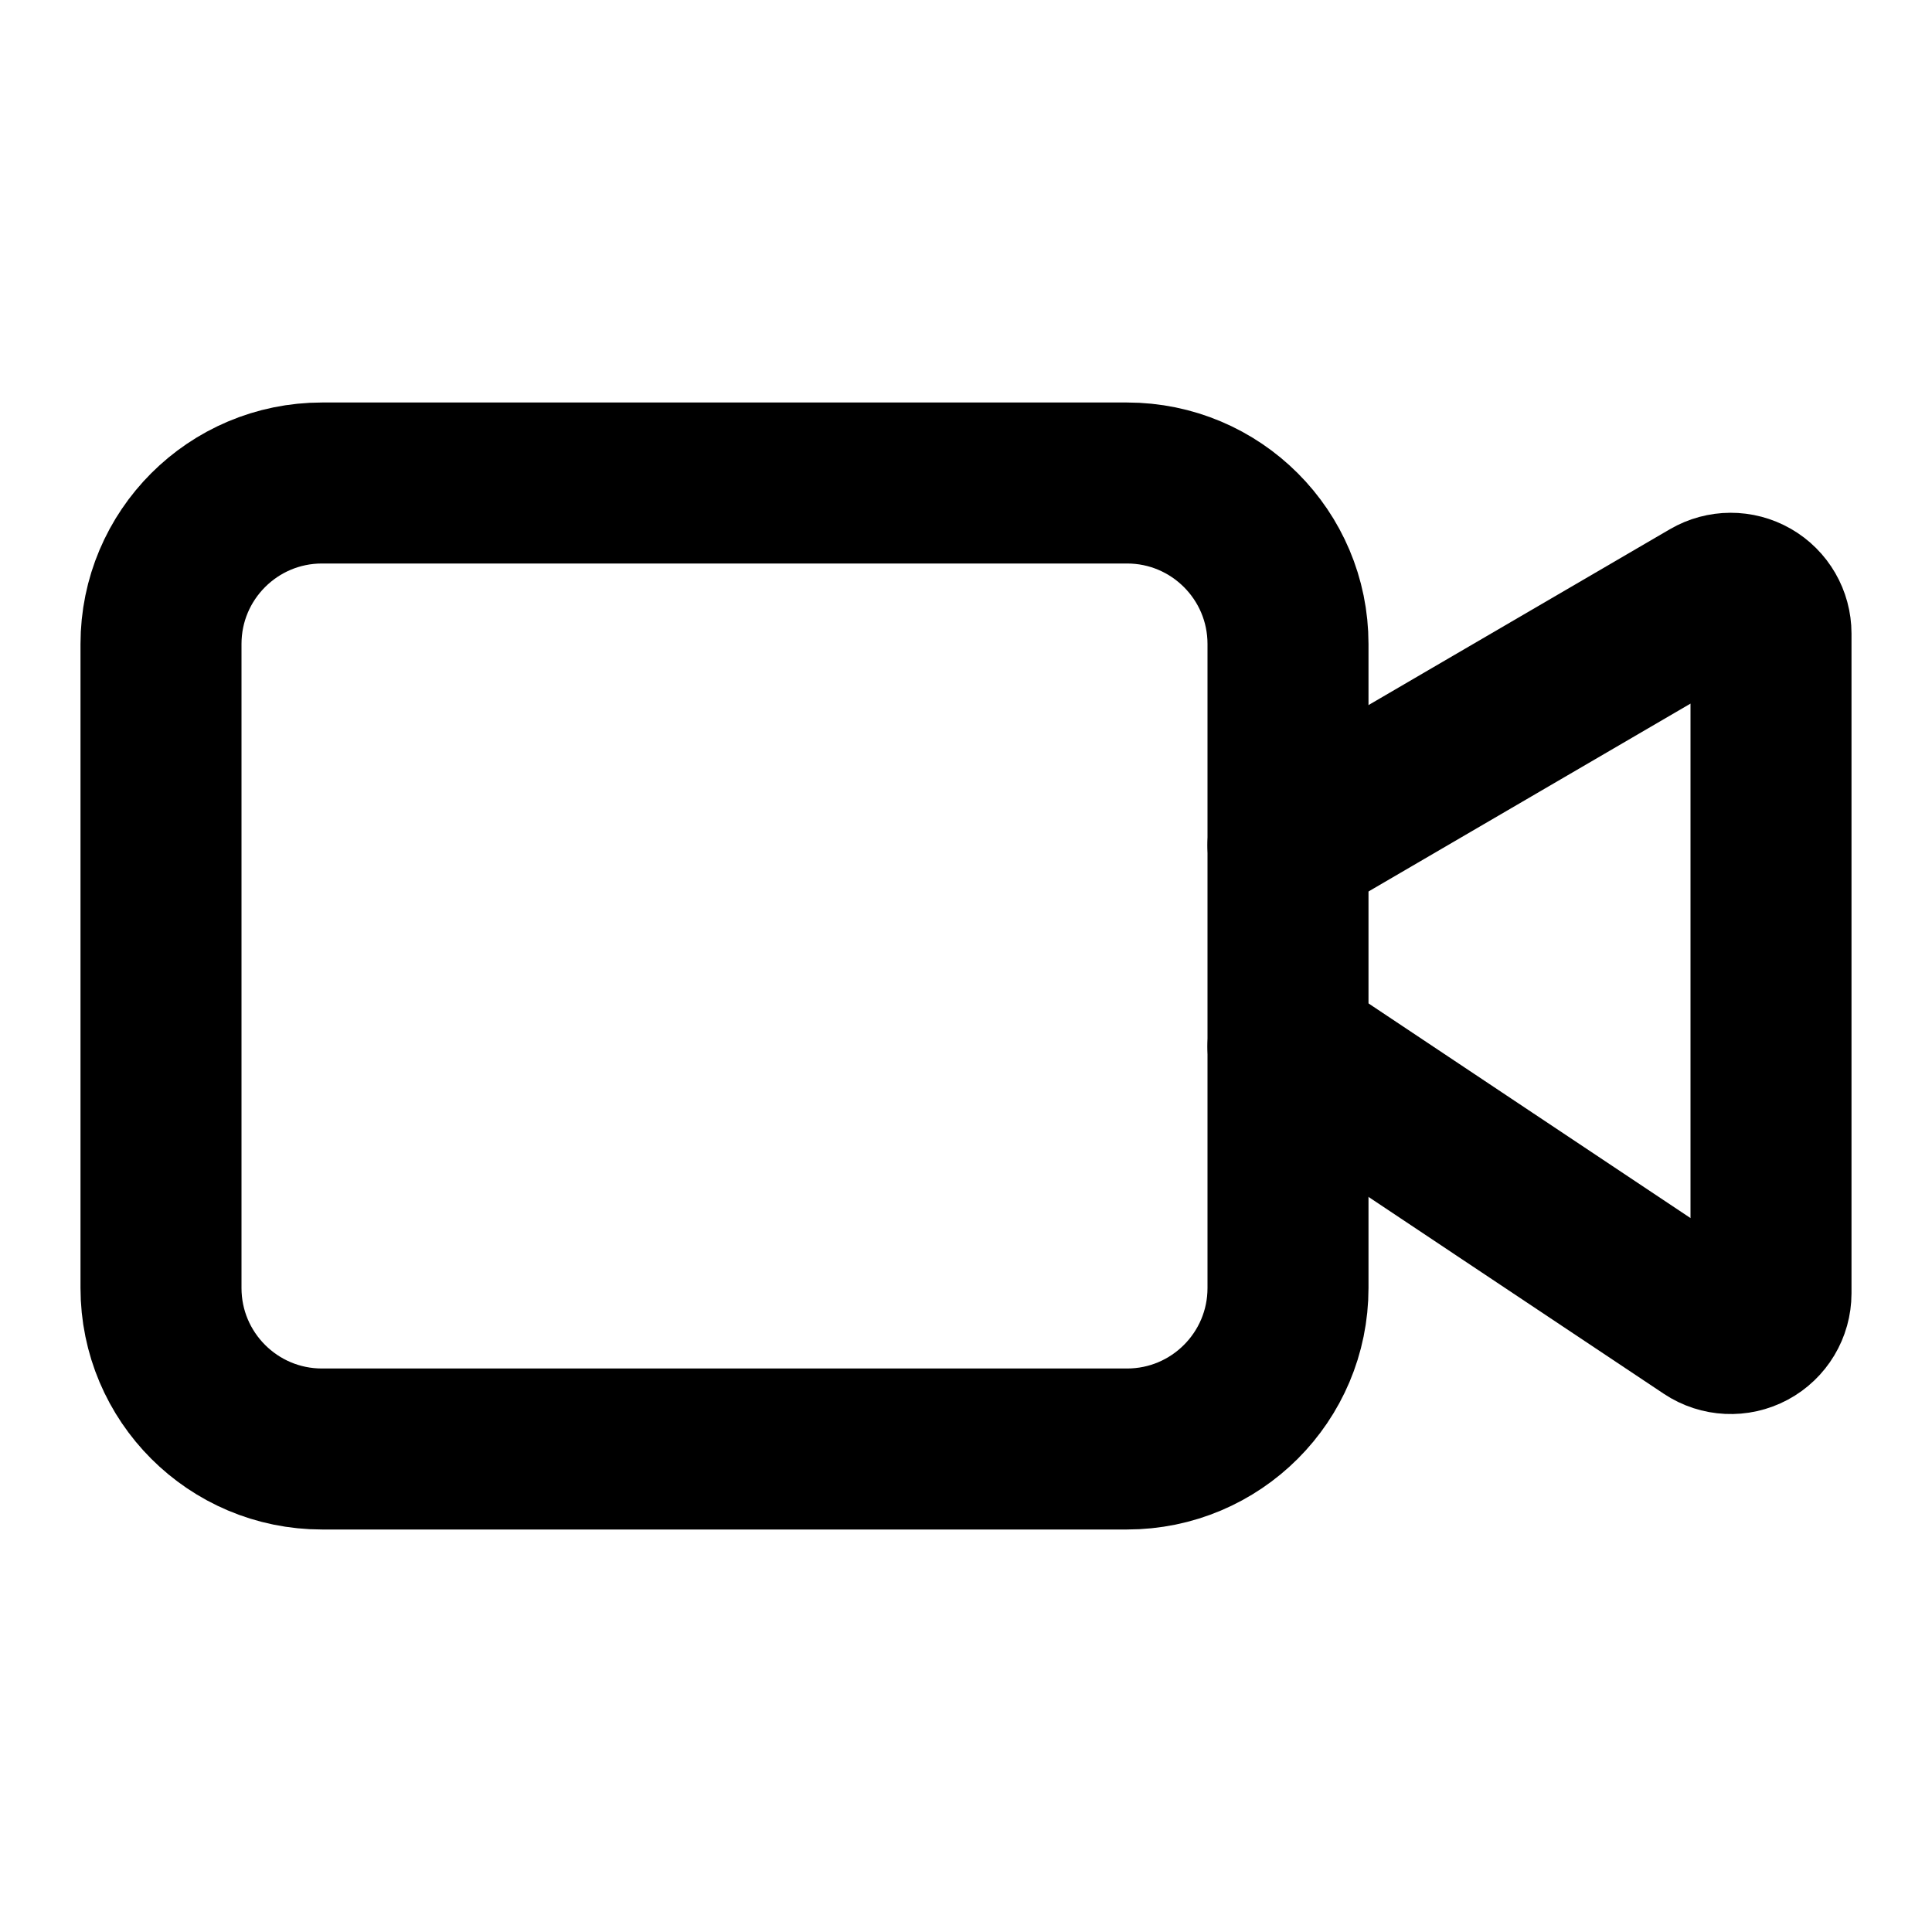
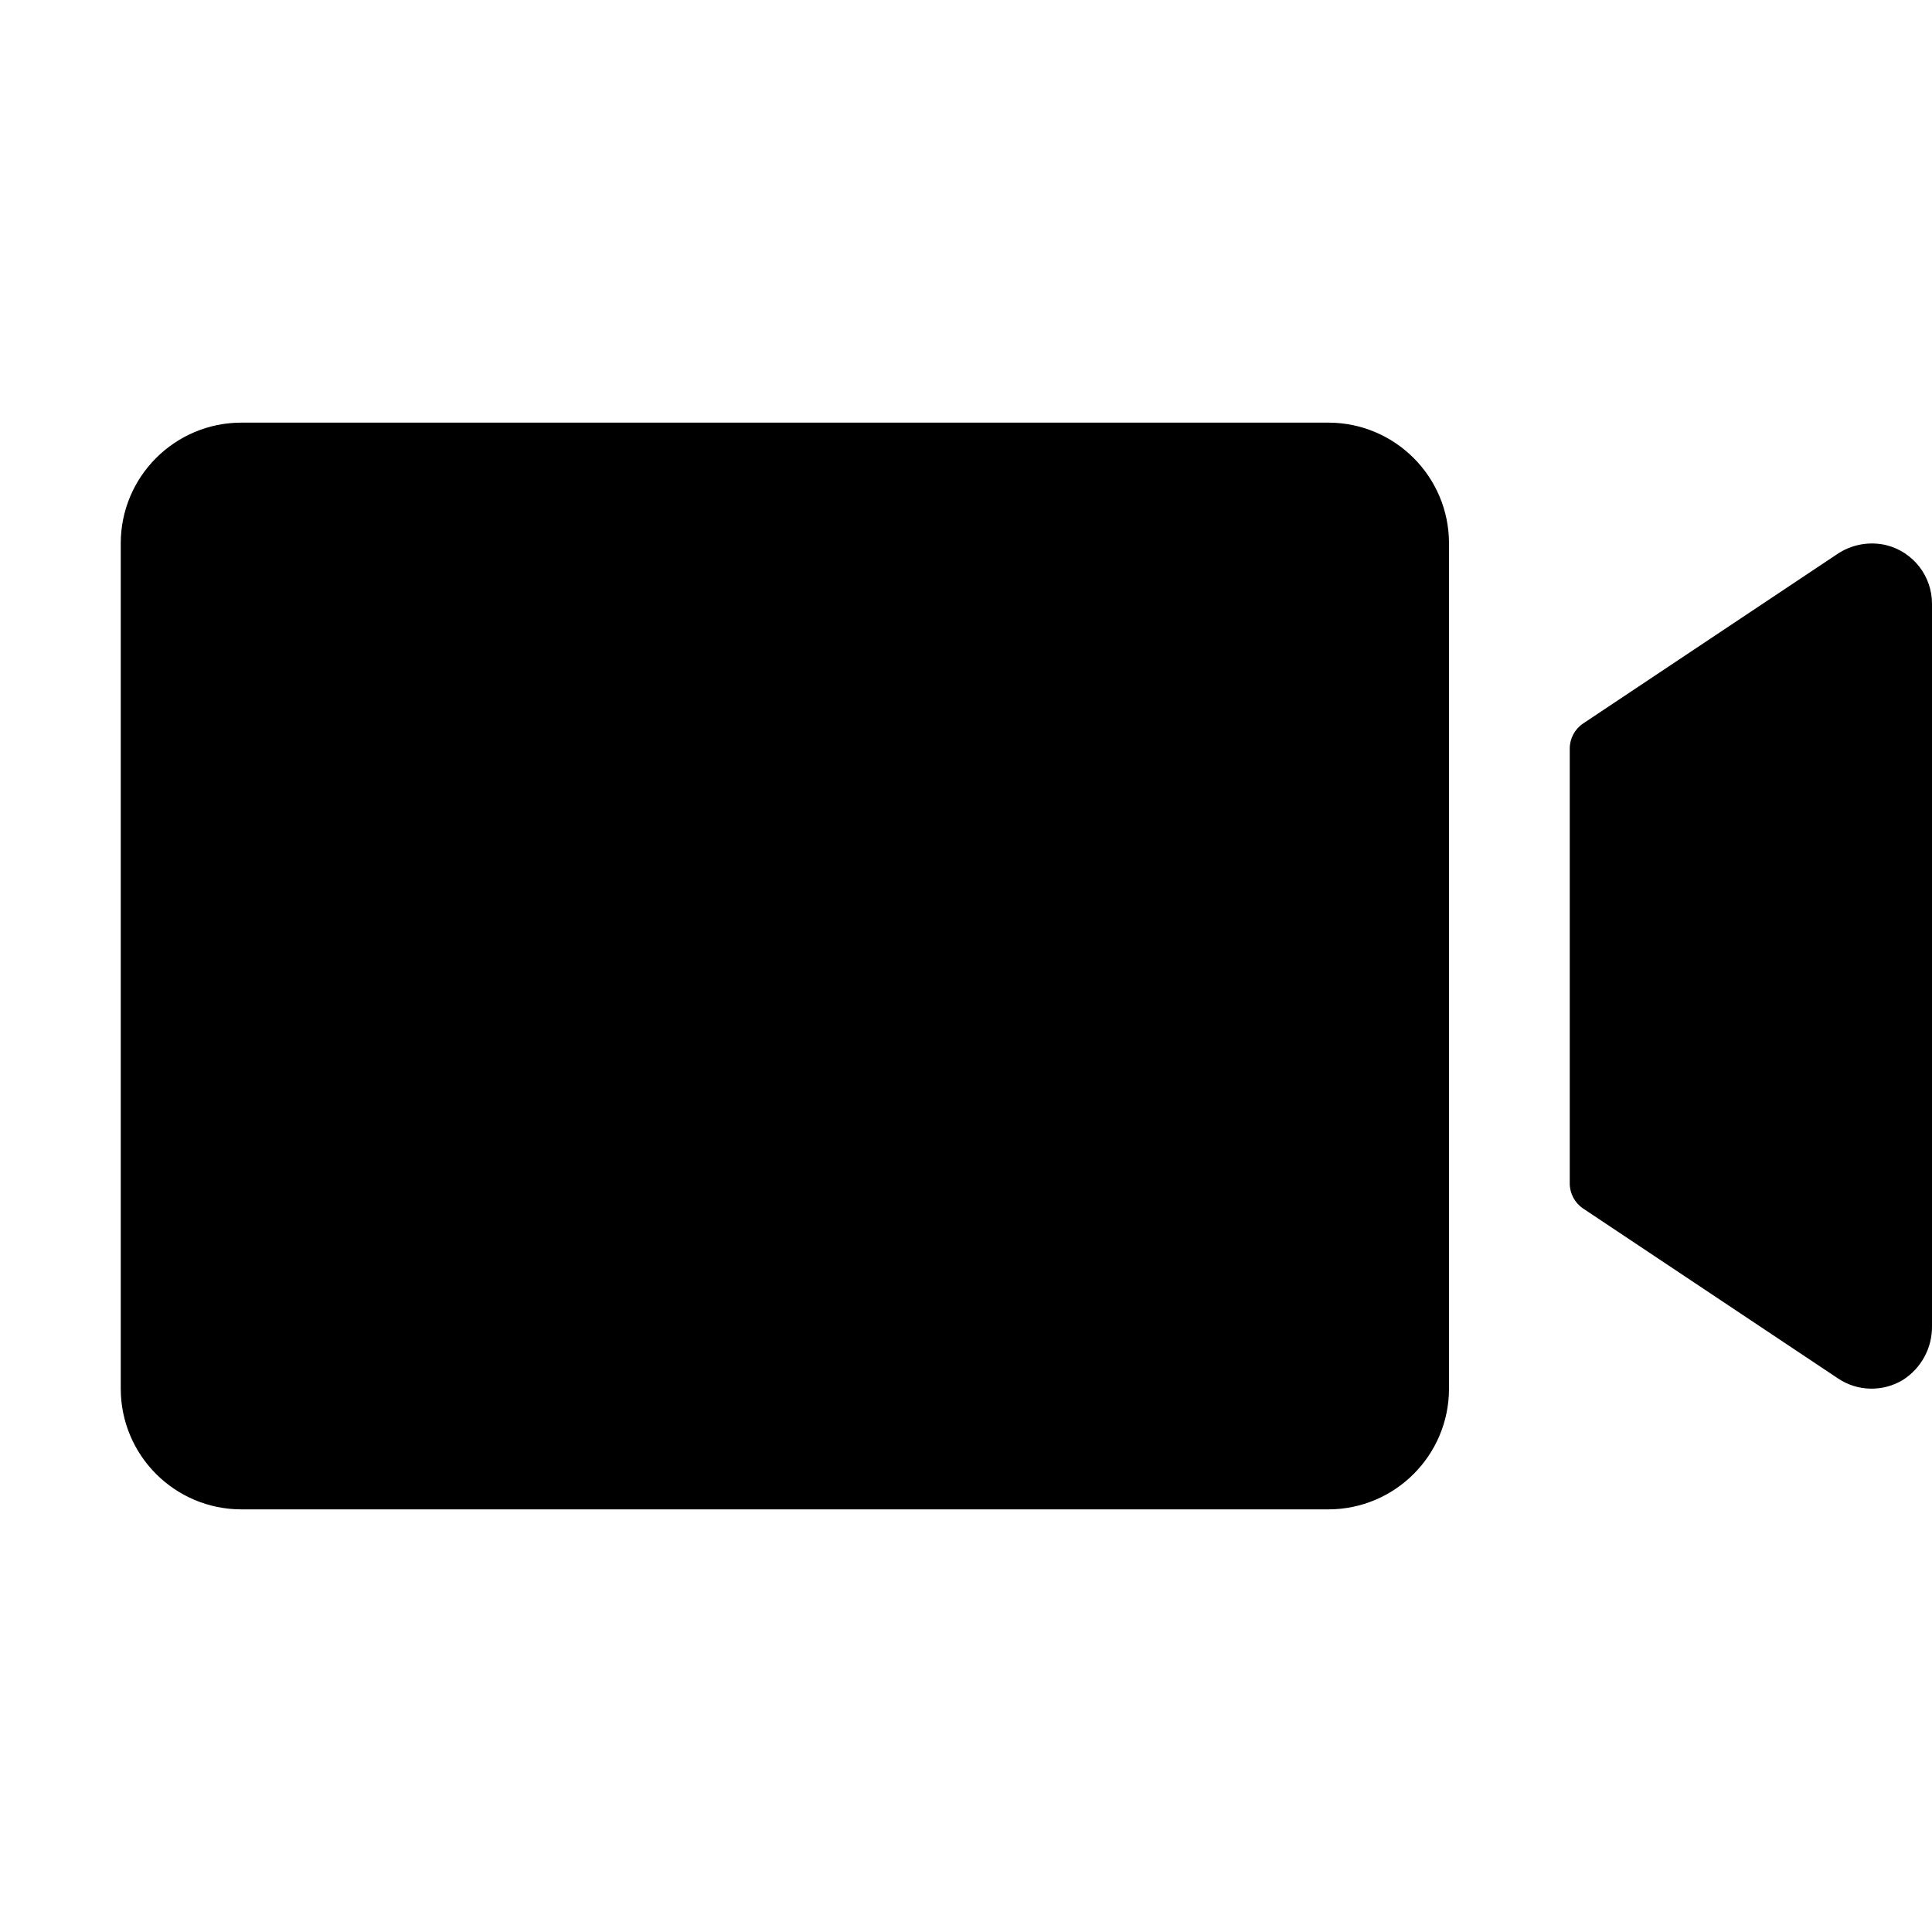
- <svg width="1em" height="1em" viewBox="0 0 24 24" fill="none" stroke="currentColor" stroke-width="2" stroke-linecap="round" stroke-linejoin="round">
-   <path d="m16 13 5.223 3.482a.5.5 0 0 0 .777-.416V7.87a.5.5 0 0 0-.752-.432L16 10.5" />
-   <rect x="2" y="6" width="14" height="12" rx="2" />
+ <svg xmlns="http://www.w3.org/2000/svg" width="1em" height="1em" viewBox="0 0 256 256" fill="currentColor">
+   <path fill="currentColor" d="M192 72v112a16 16 0 0 1-16 16H32a16 16 0 0 1-16-16V72a16 16 0 0 1 16-16h144a16 16 0 0 1 16 16m58 .25a8.23 8.23 0 0 0-6.63 1.22l-33.59 22.39a4 4 0 0 0-1.78 3.33v57.62a4 4 0 0 0 1.78 3.33l33.78 22.52a8 8 0 0 0 8.58.19a8.33 8.33 0 0 0 3.86-7.17V80a8 8 0 0 0-6-7.75" />
</svg>
